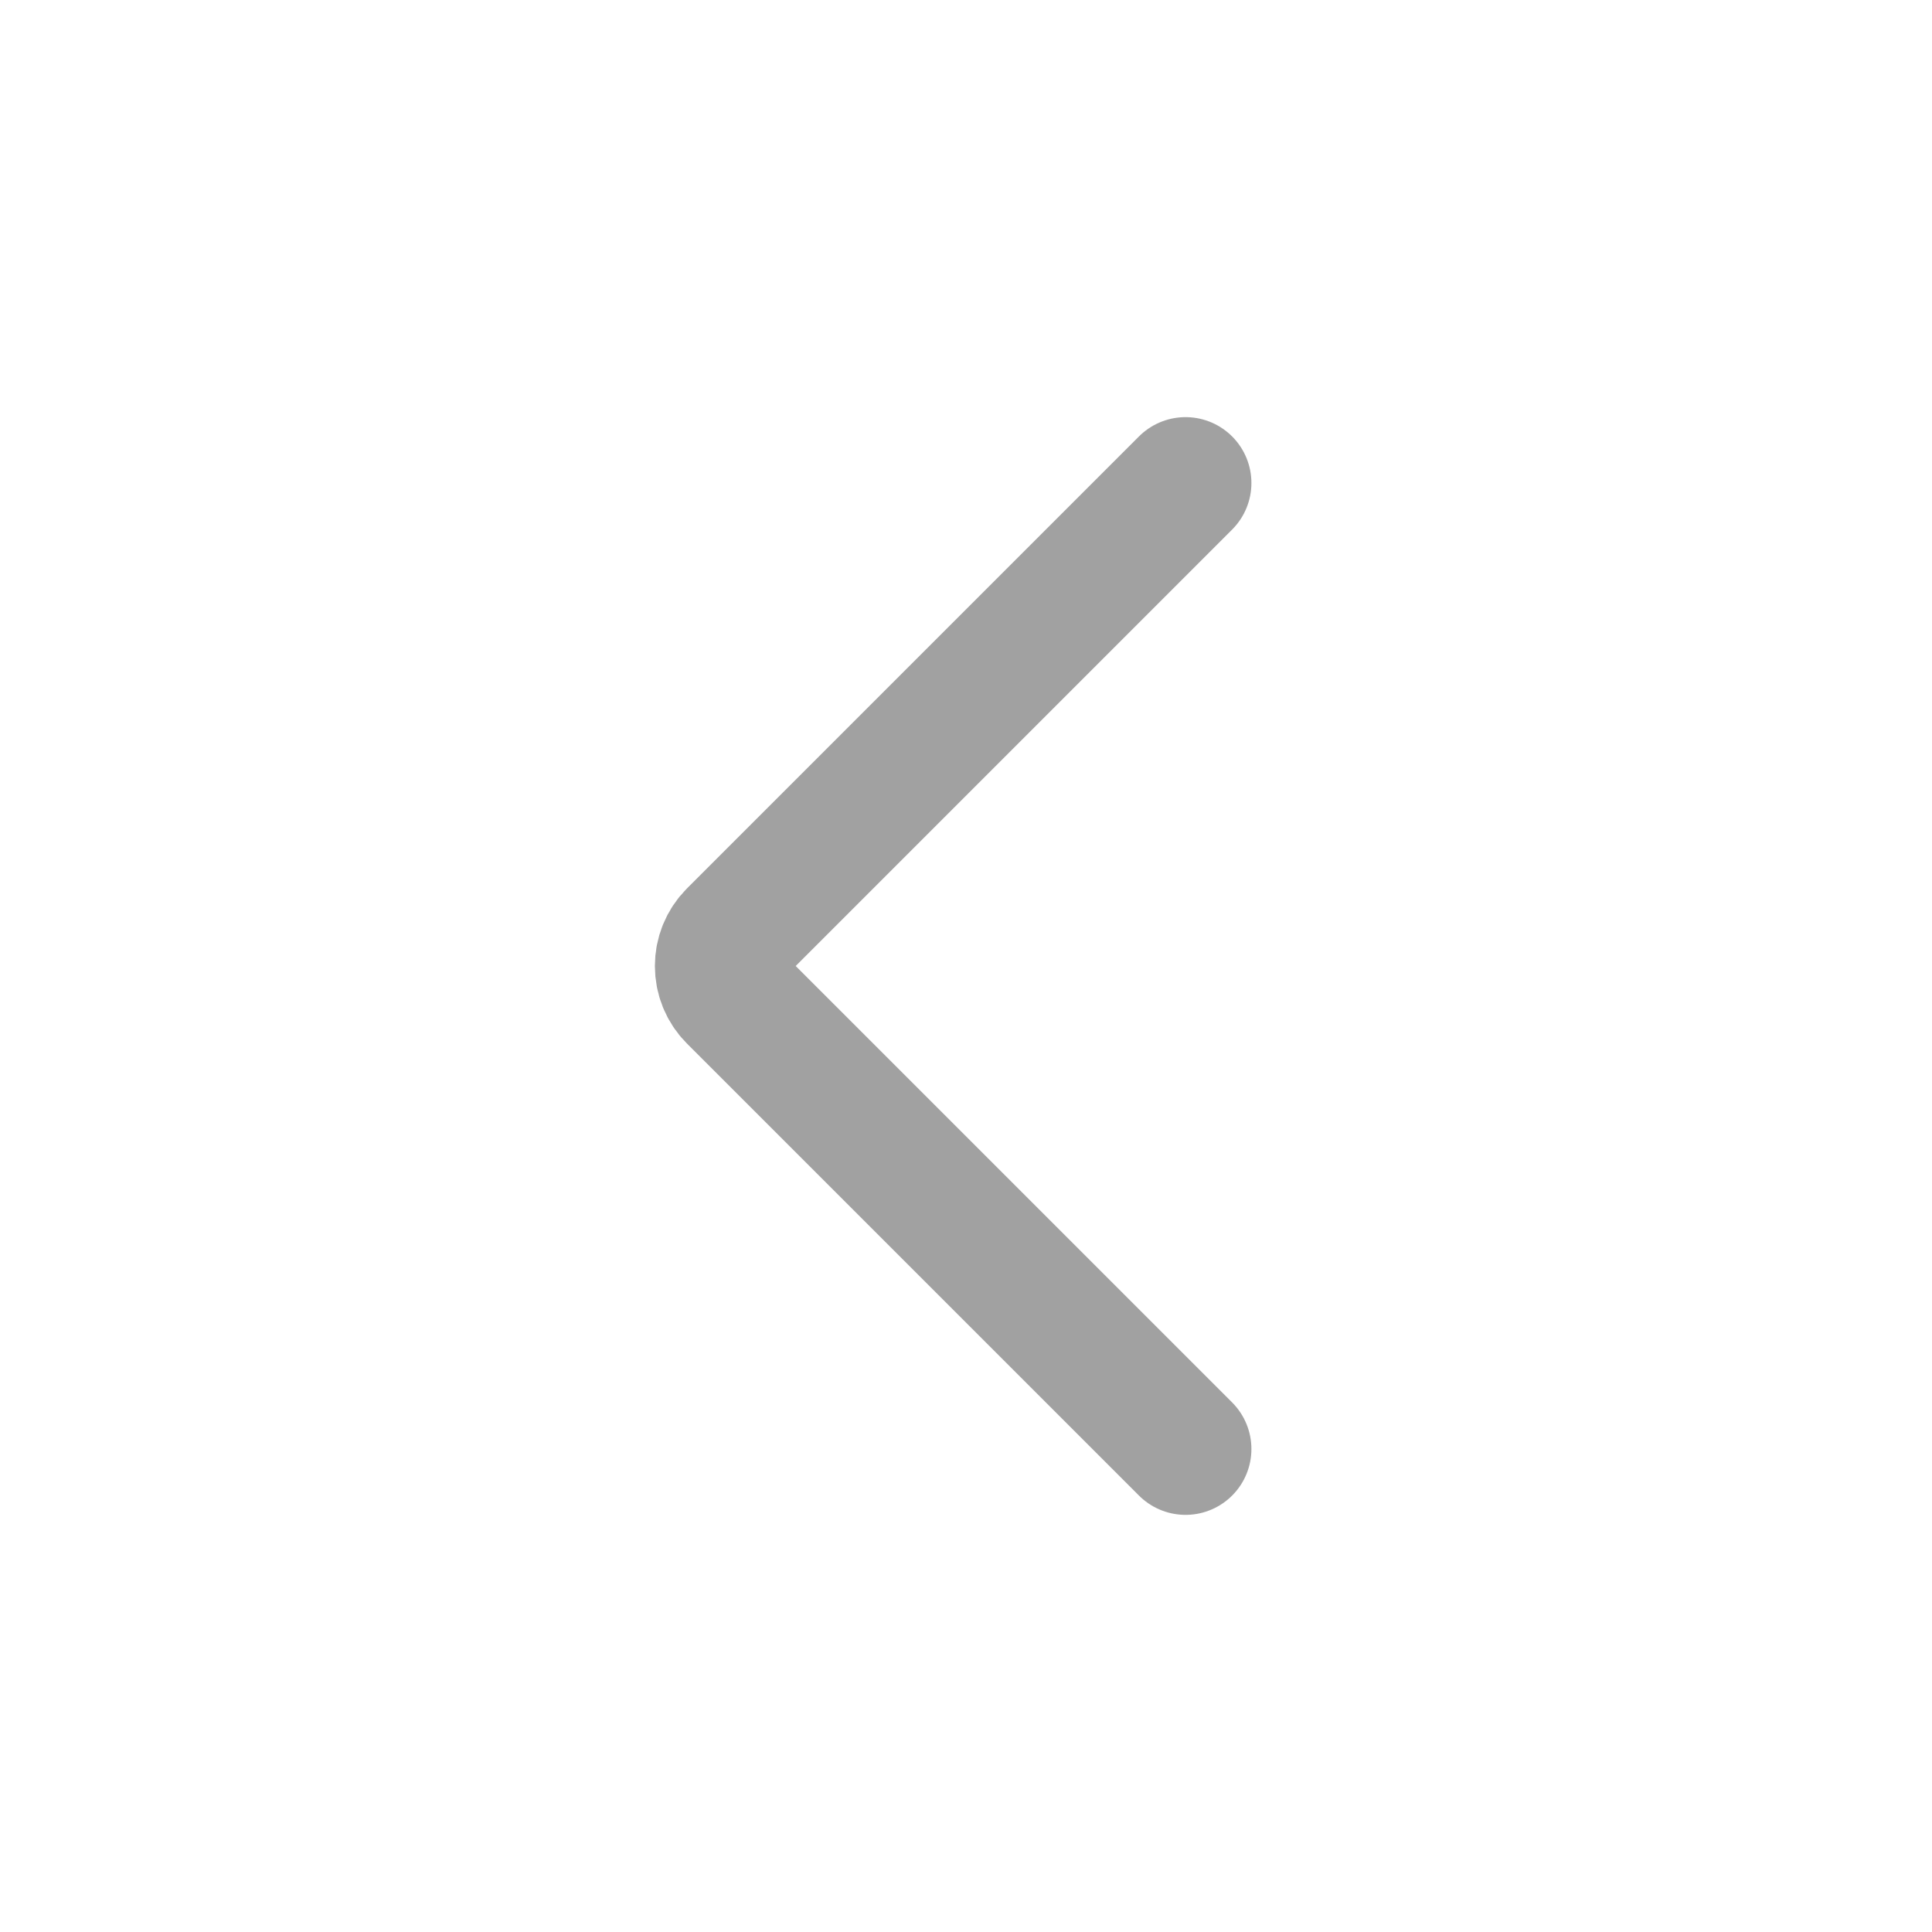
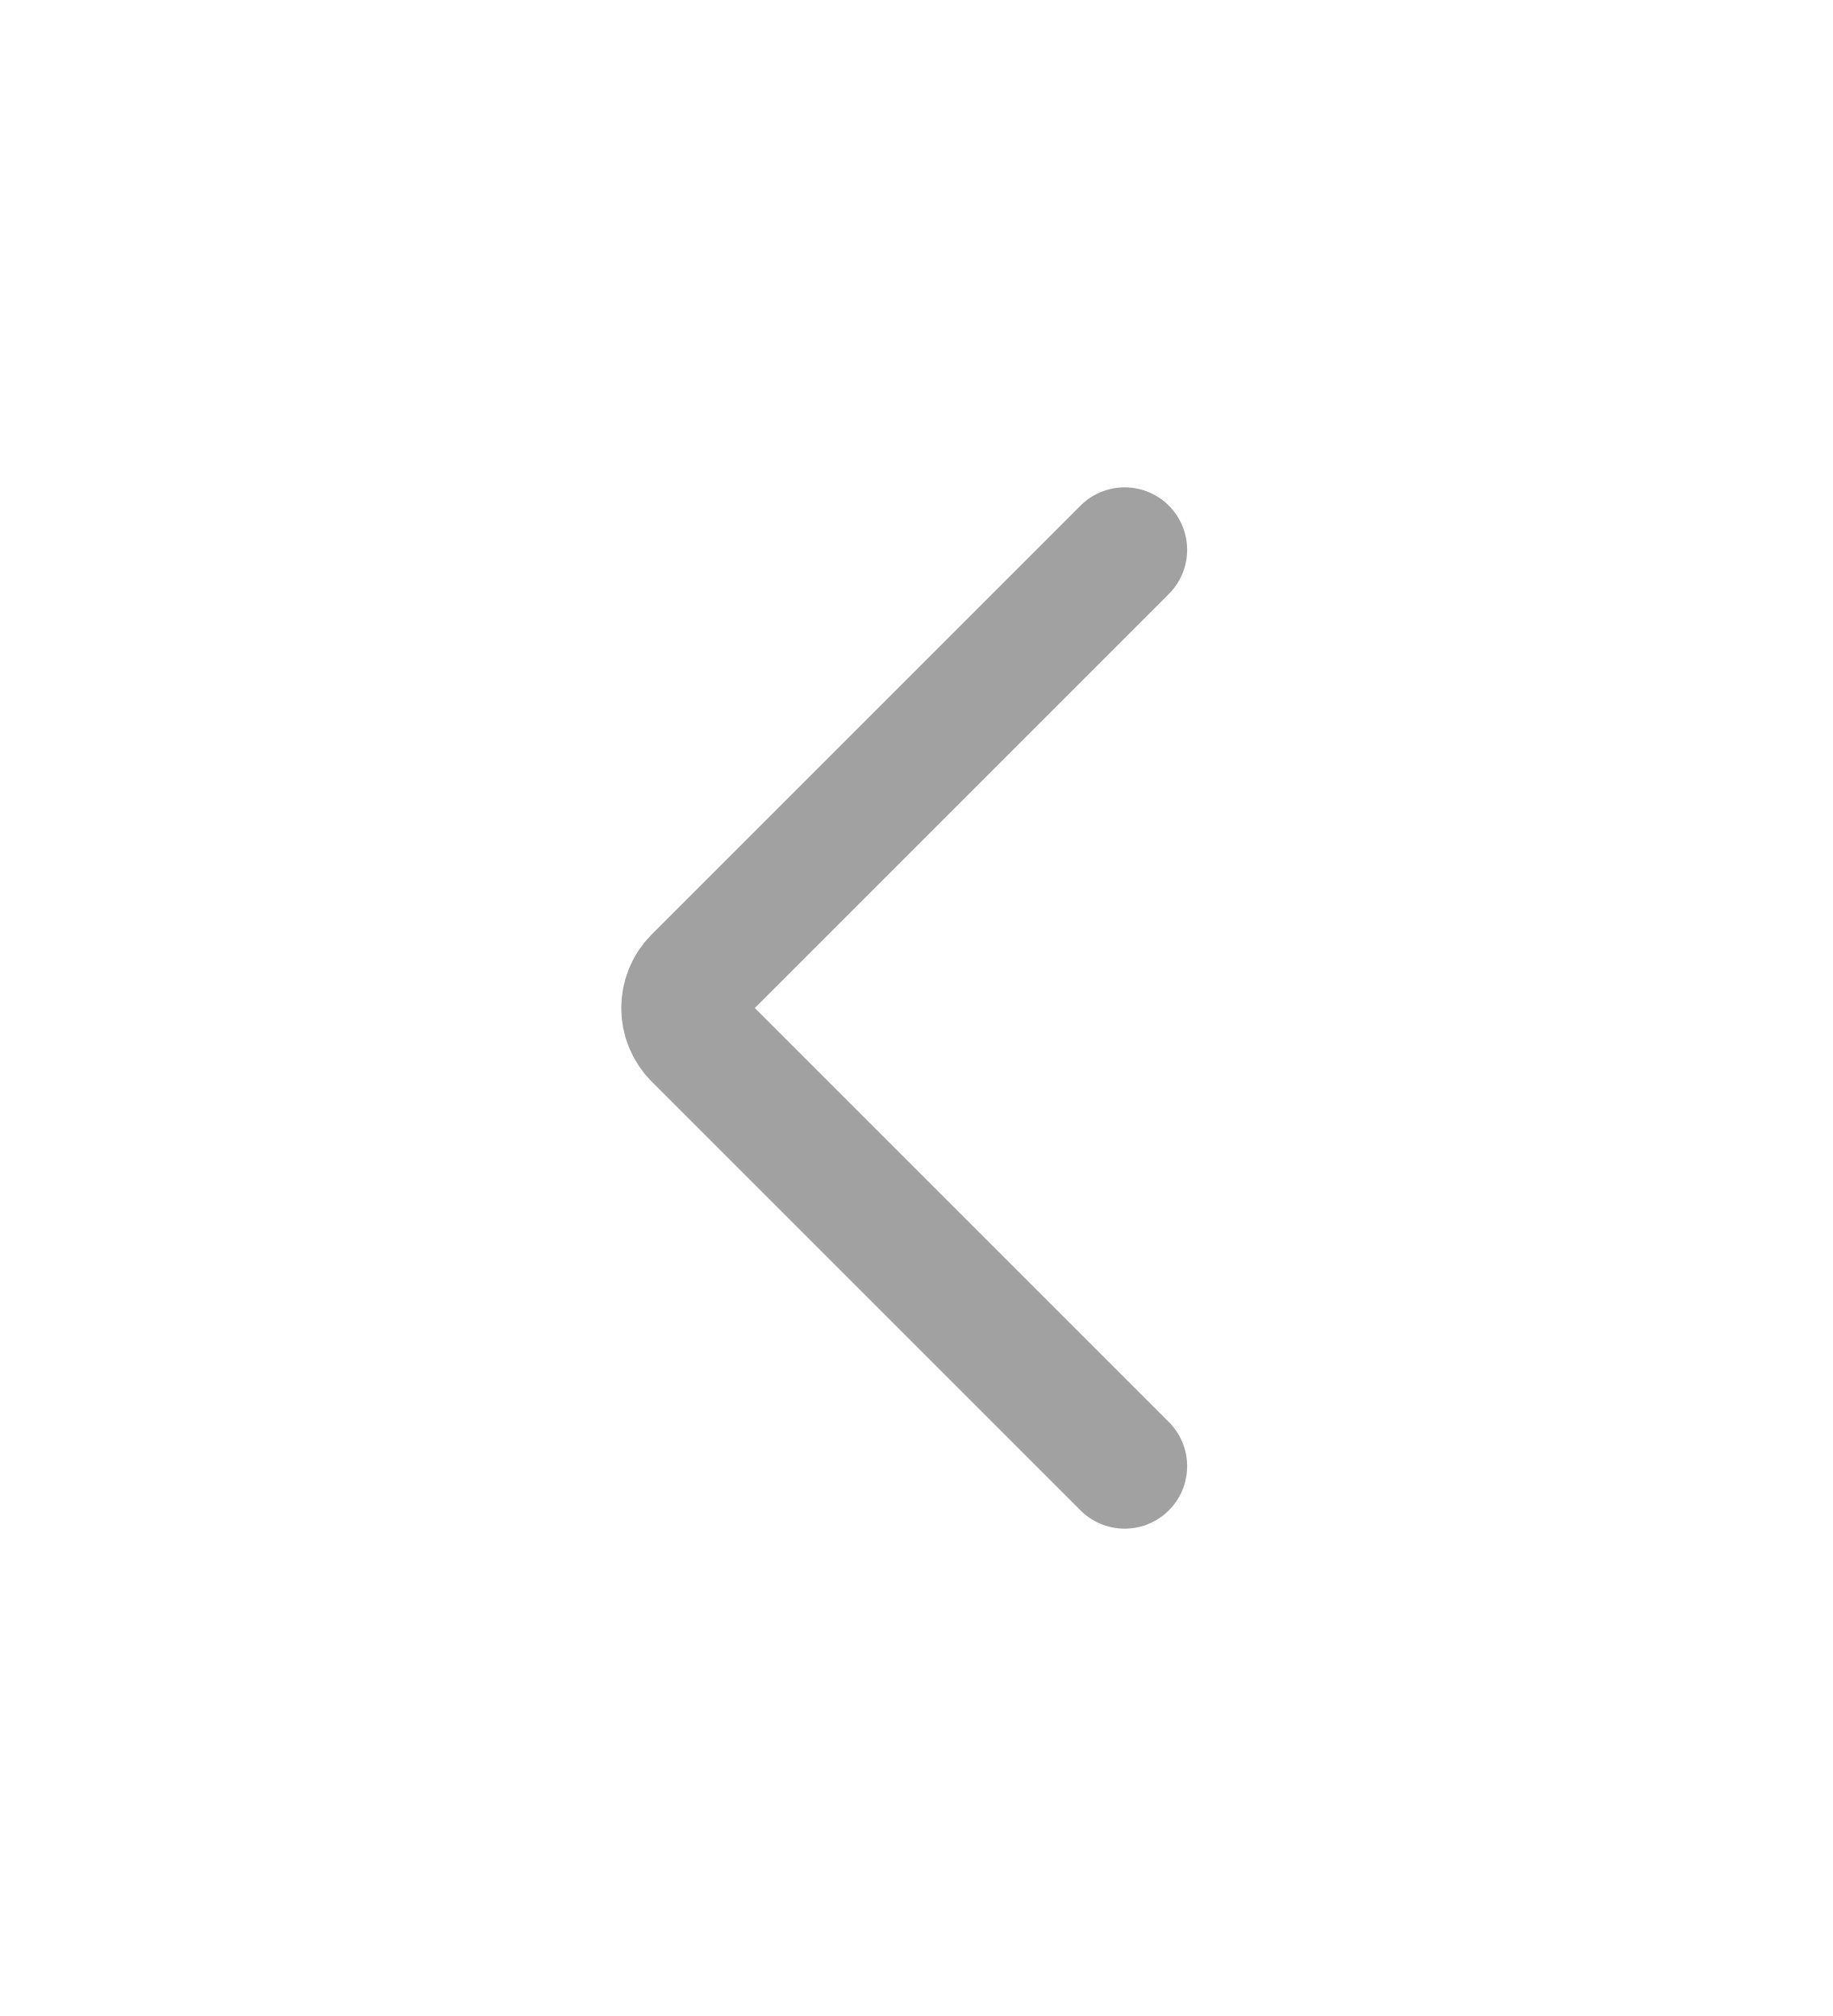
- <svg xmlns="http://www.w3.org/2000/svg" width="44" height="44" viewBox="0 0 44 44" fill="none">
+ <svg xmlns="http://www.w3.org/2000/svg" width="30" height="33" viewBox="0 0 44 44" fill="none">
  <g id="Property 1=Default">
    <path id="Vector 668" d="M27 11L16.707 21.293C16.317 21.683 16.317 22.317 16.707 22.707L27 33" stroke="#A1A1A1" stroke-width="3" stroke-linecap="round" />
  </g>
</svg>
